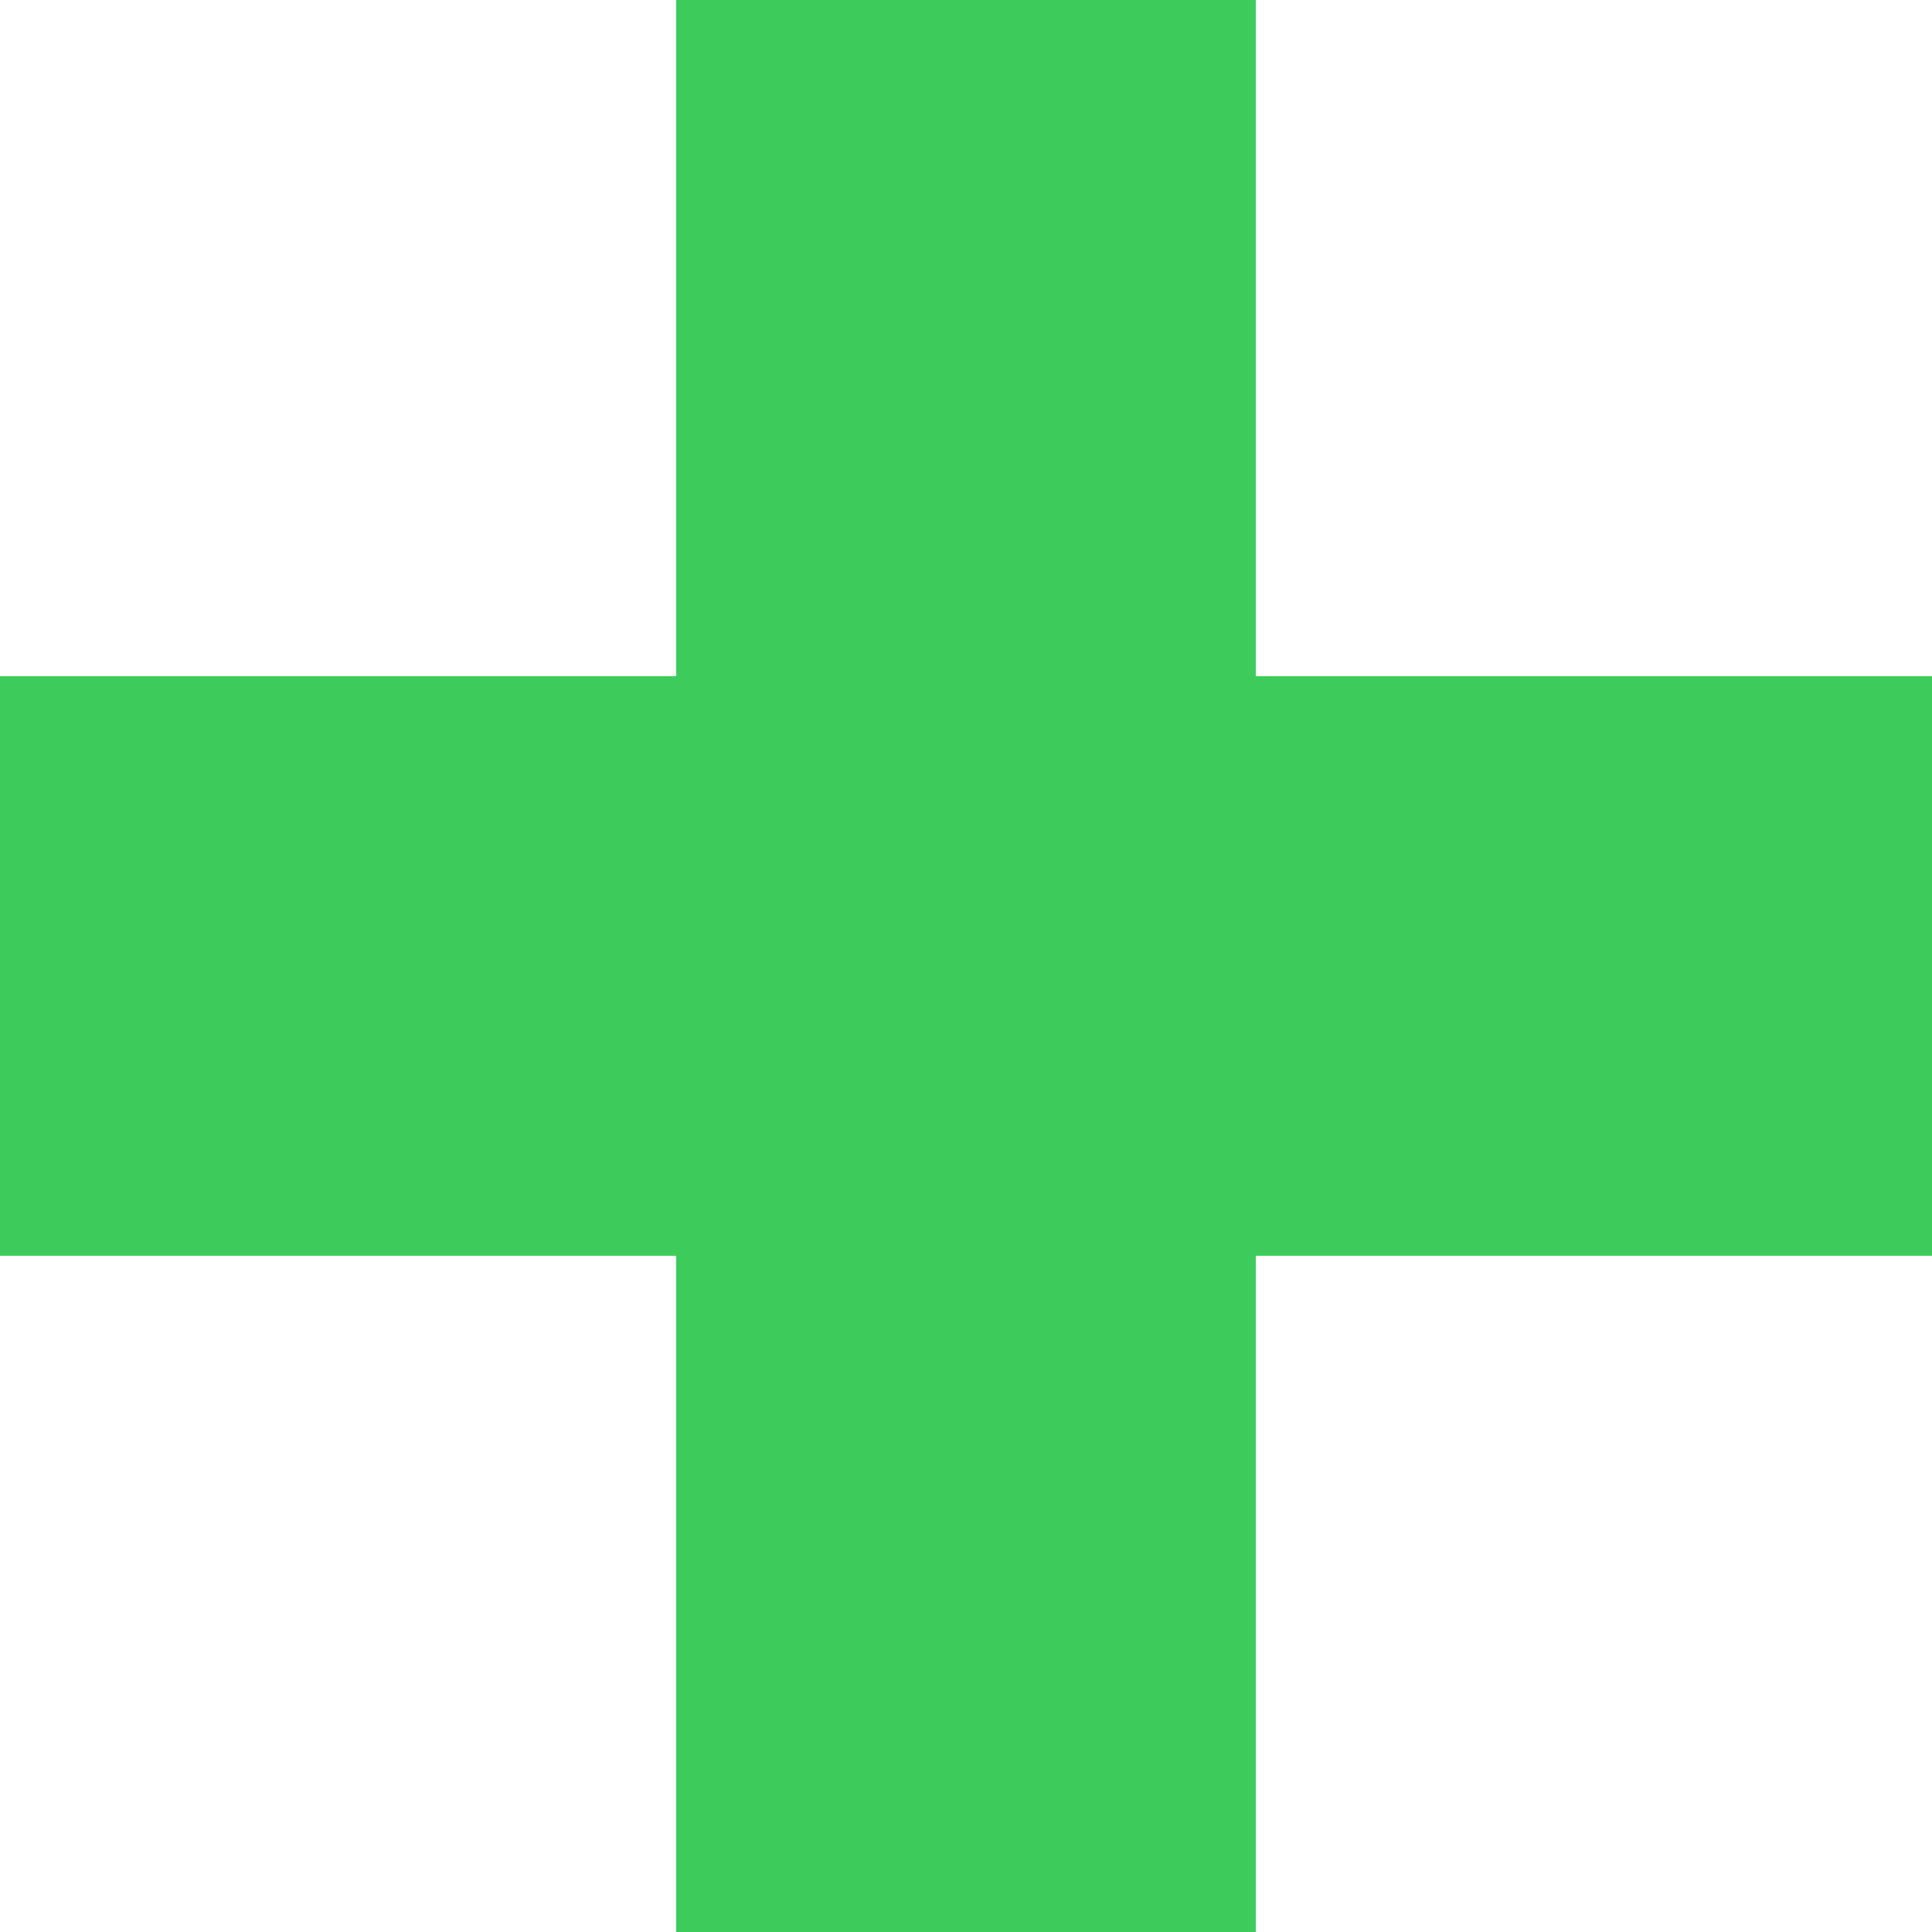
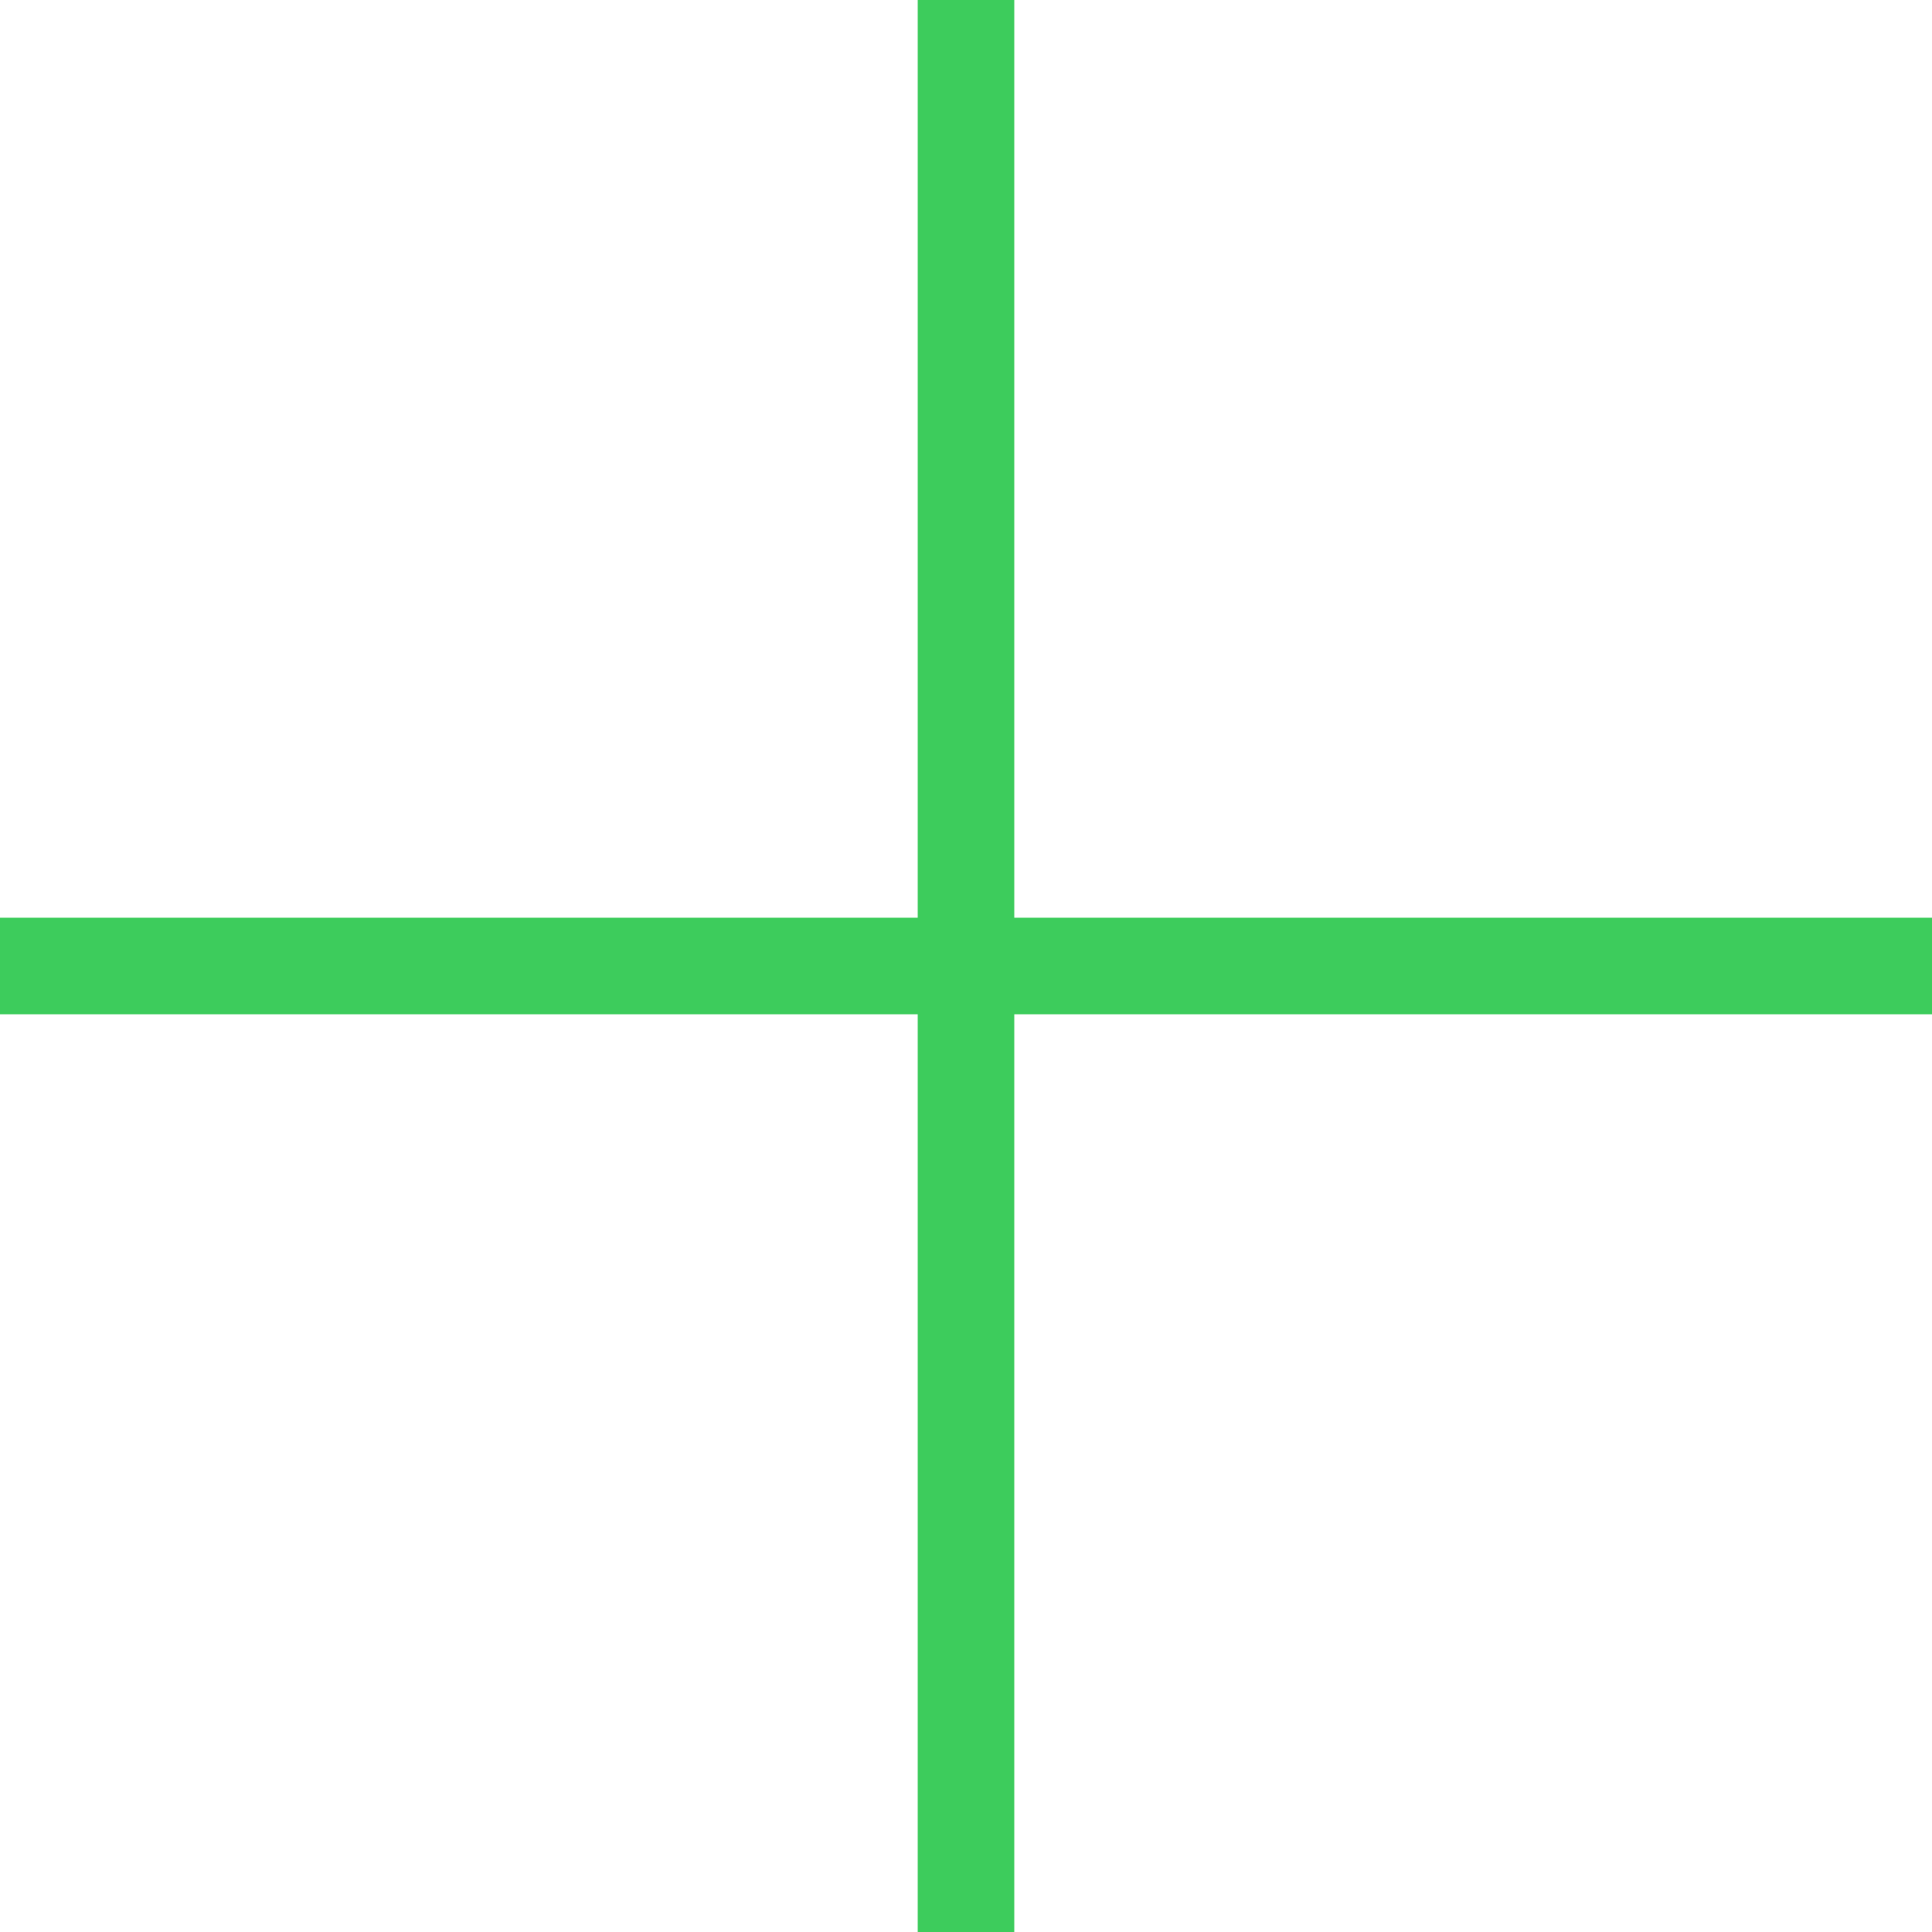
<svg xmlns="http://www.w3.org/2000/svg" width="300" height="300" version="1.1">
  <g id="layer000_datatype000">
-     <path style="fill:#3dcc5c" d="M 0 105 L 300 105 L 300 195 L 0 195 Z" />
-     <path style="fill:#3dcc5c" d="M 195 0 L 195 300 L 105 300 L 105 0 Z" />
+     <path style="fill:#3dcc5c" d="M 0 142.5 L 300 142.5 L 300 157.5 L 0 157.5 Z" />
+     <path style="fill:#3dcc5c" d="M 157.5 0 L 157.5 300 L 142.5 300 L 142.5 0 Z" />
  </g>
</svg>
